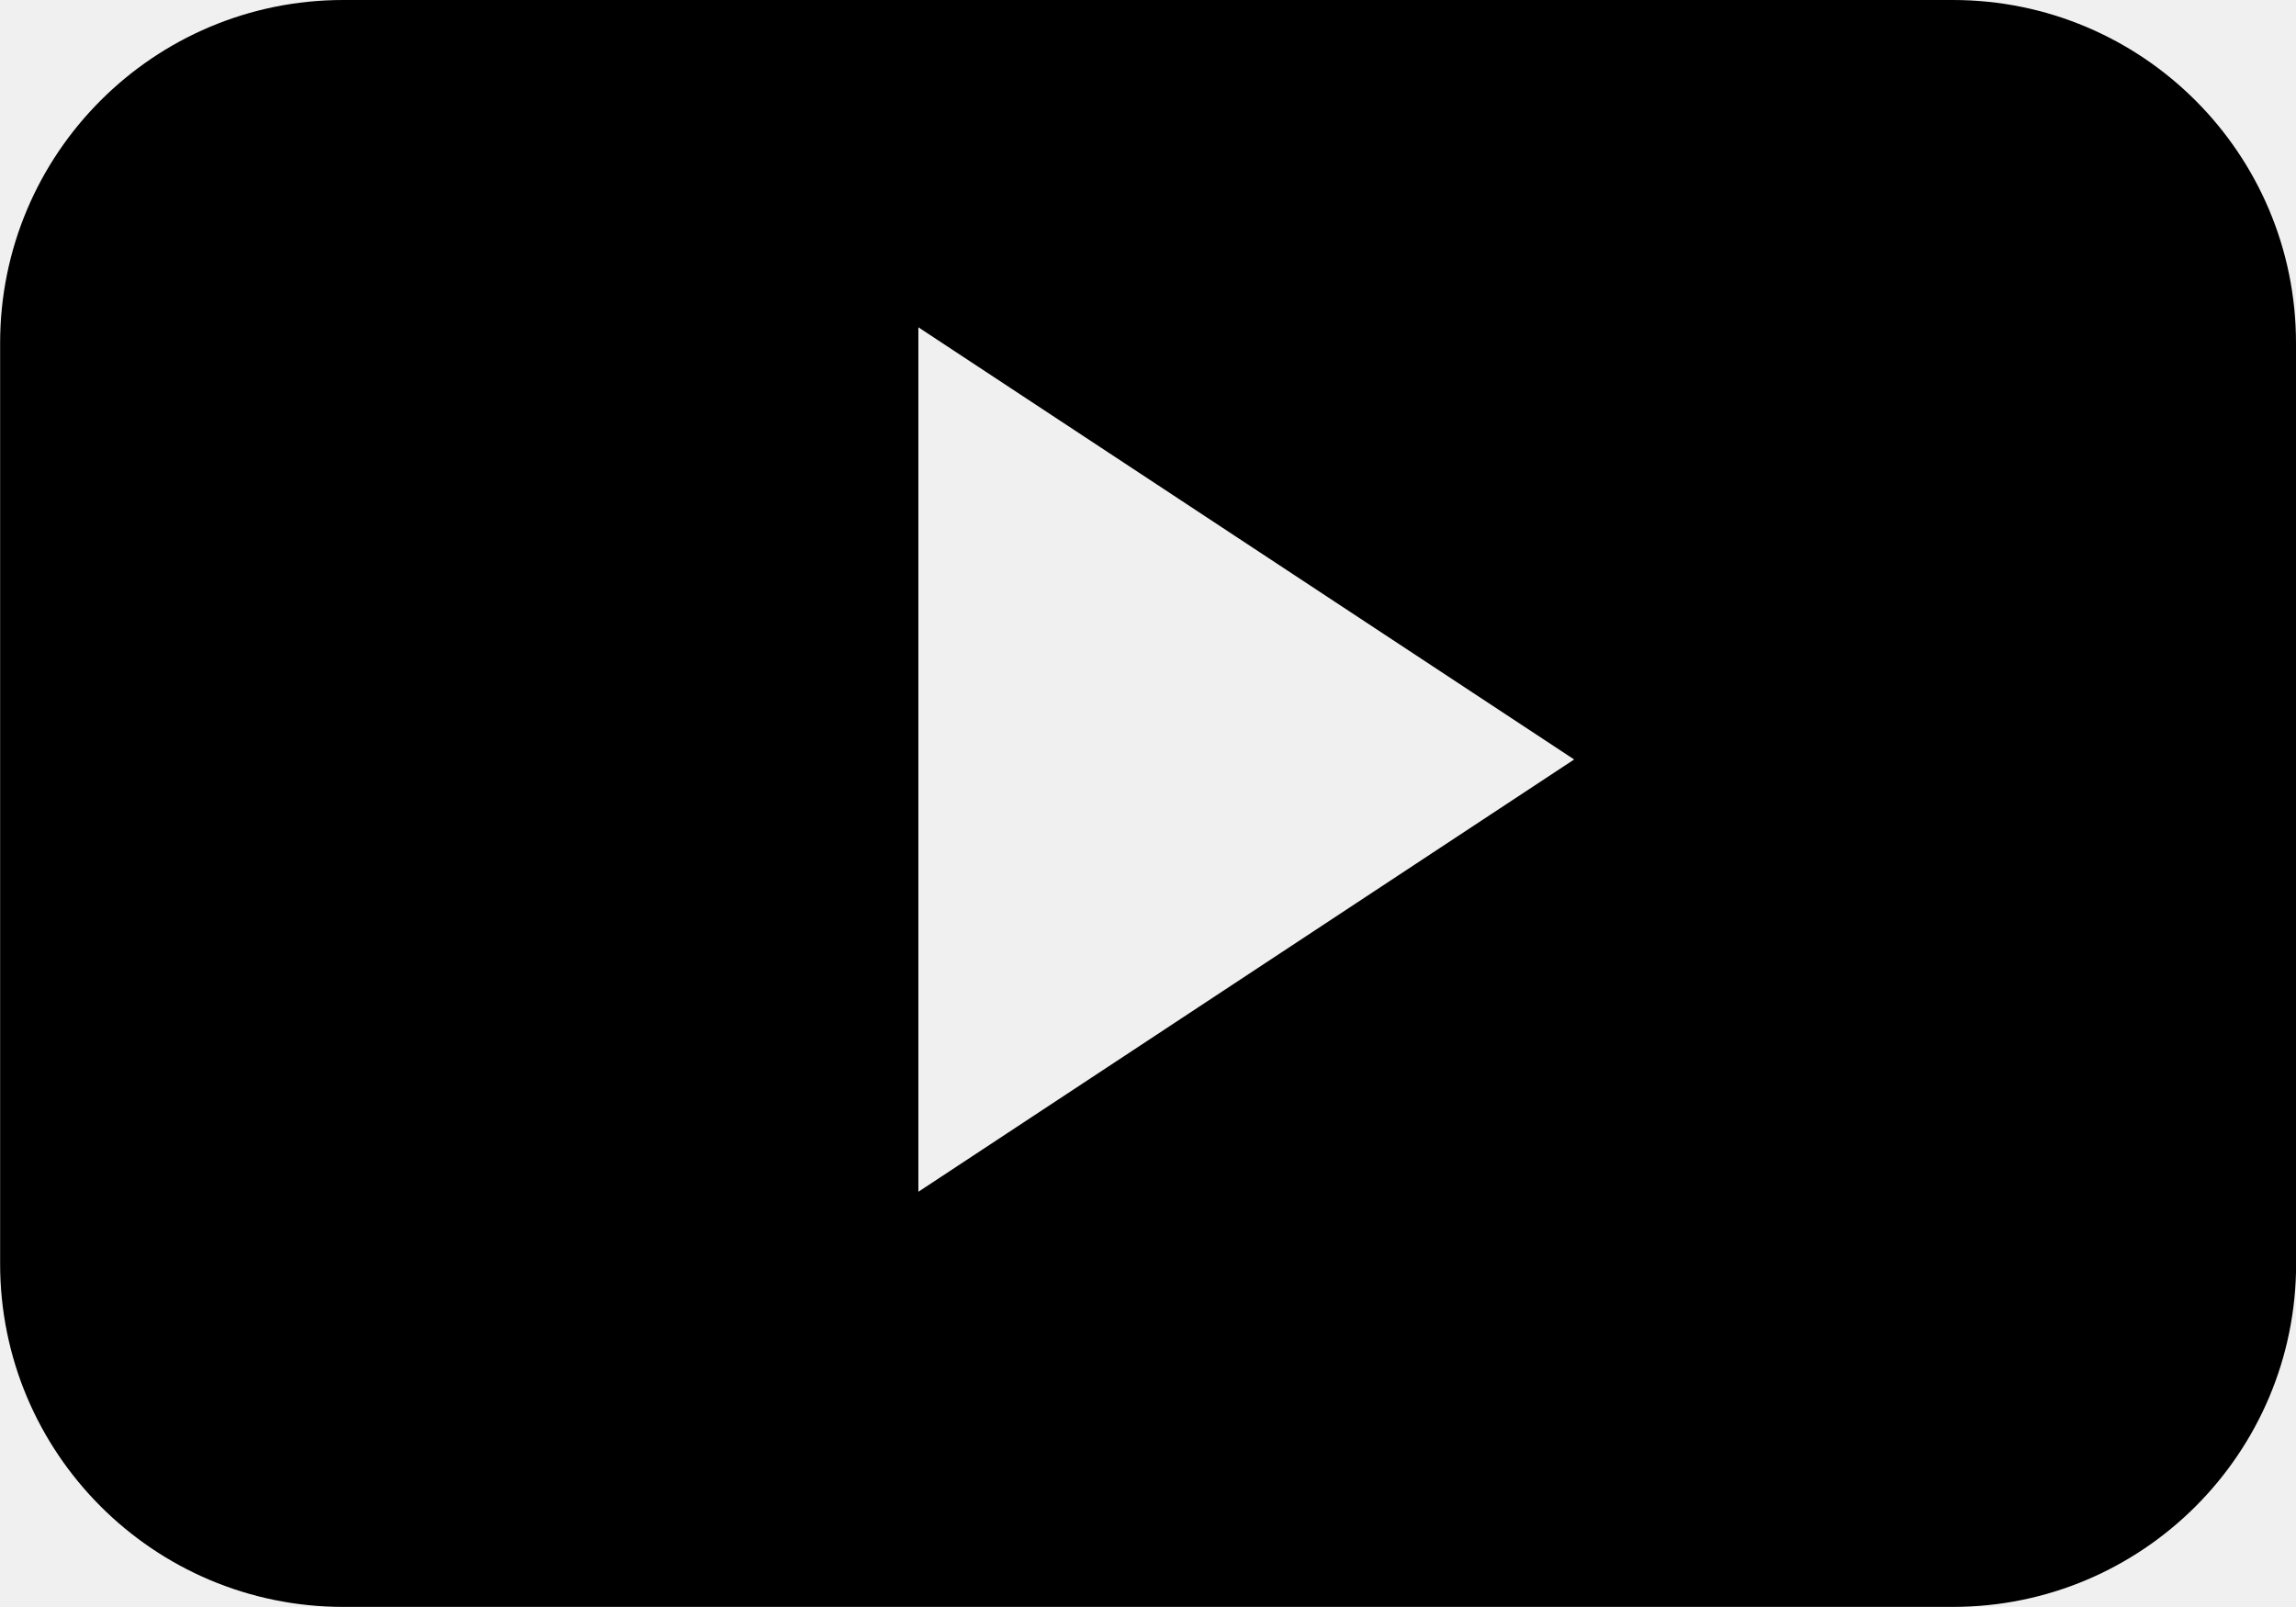
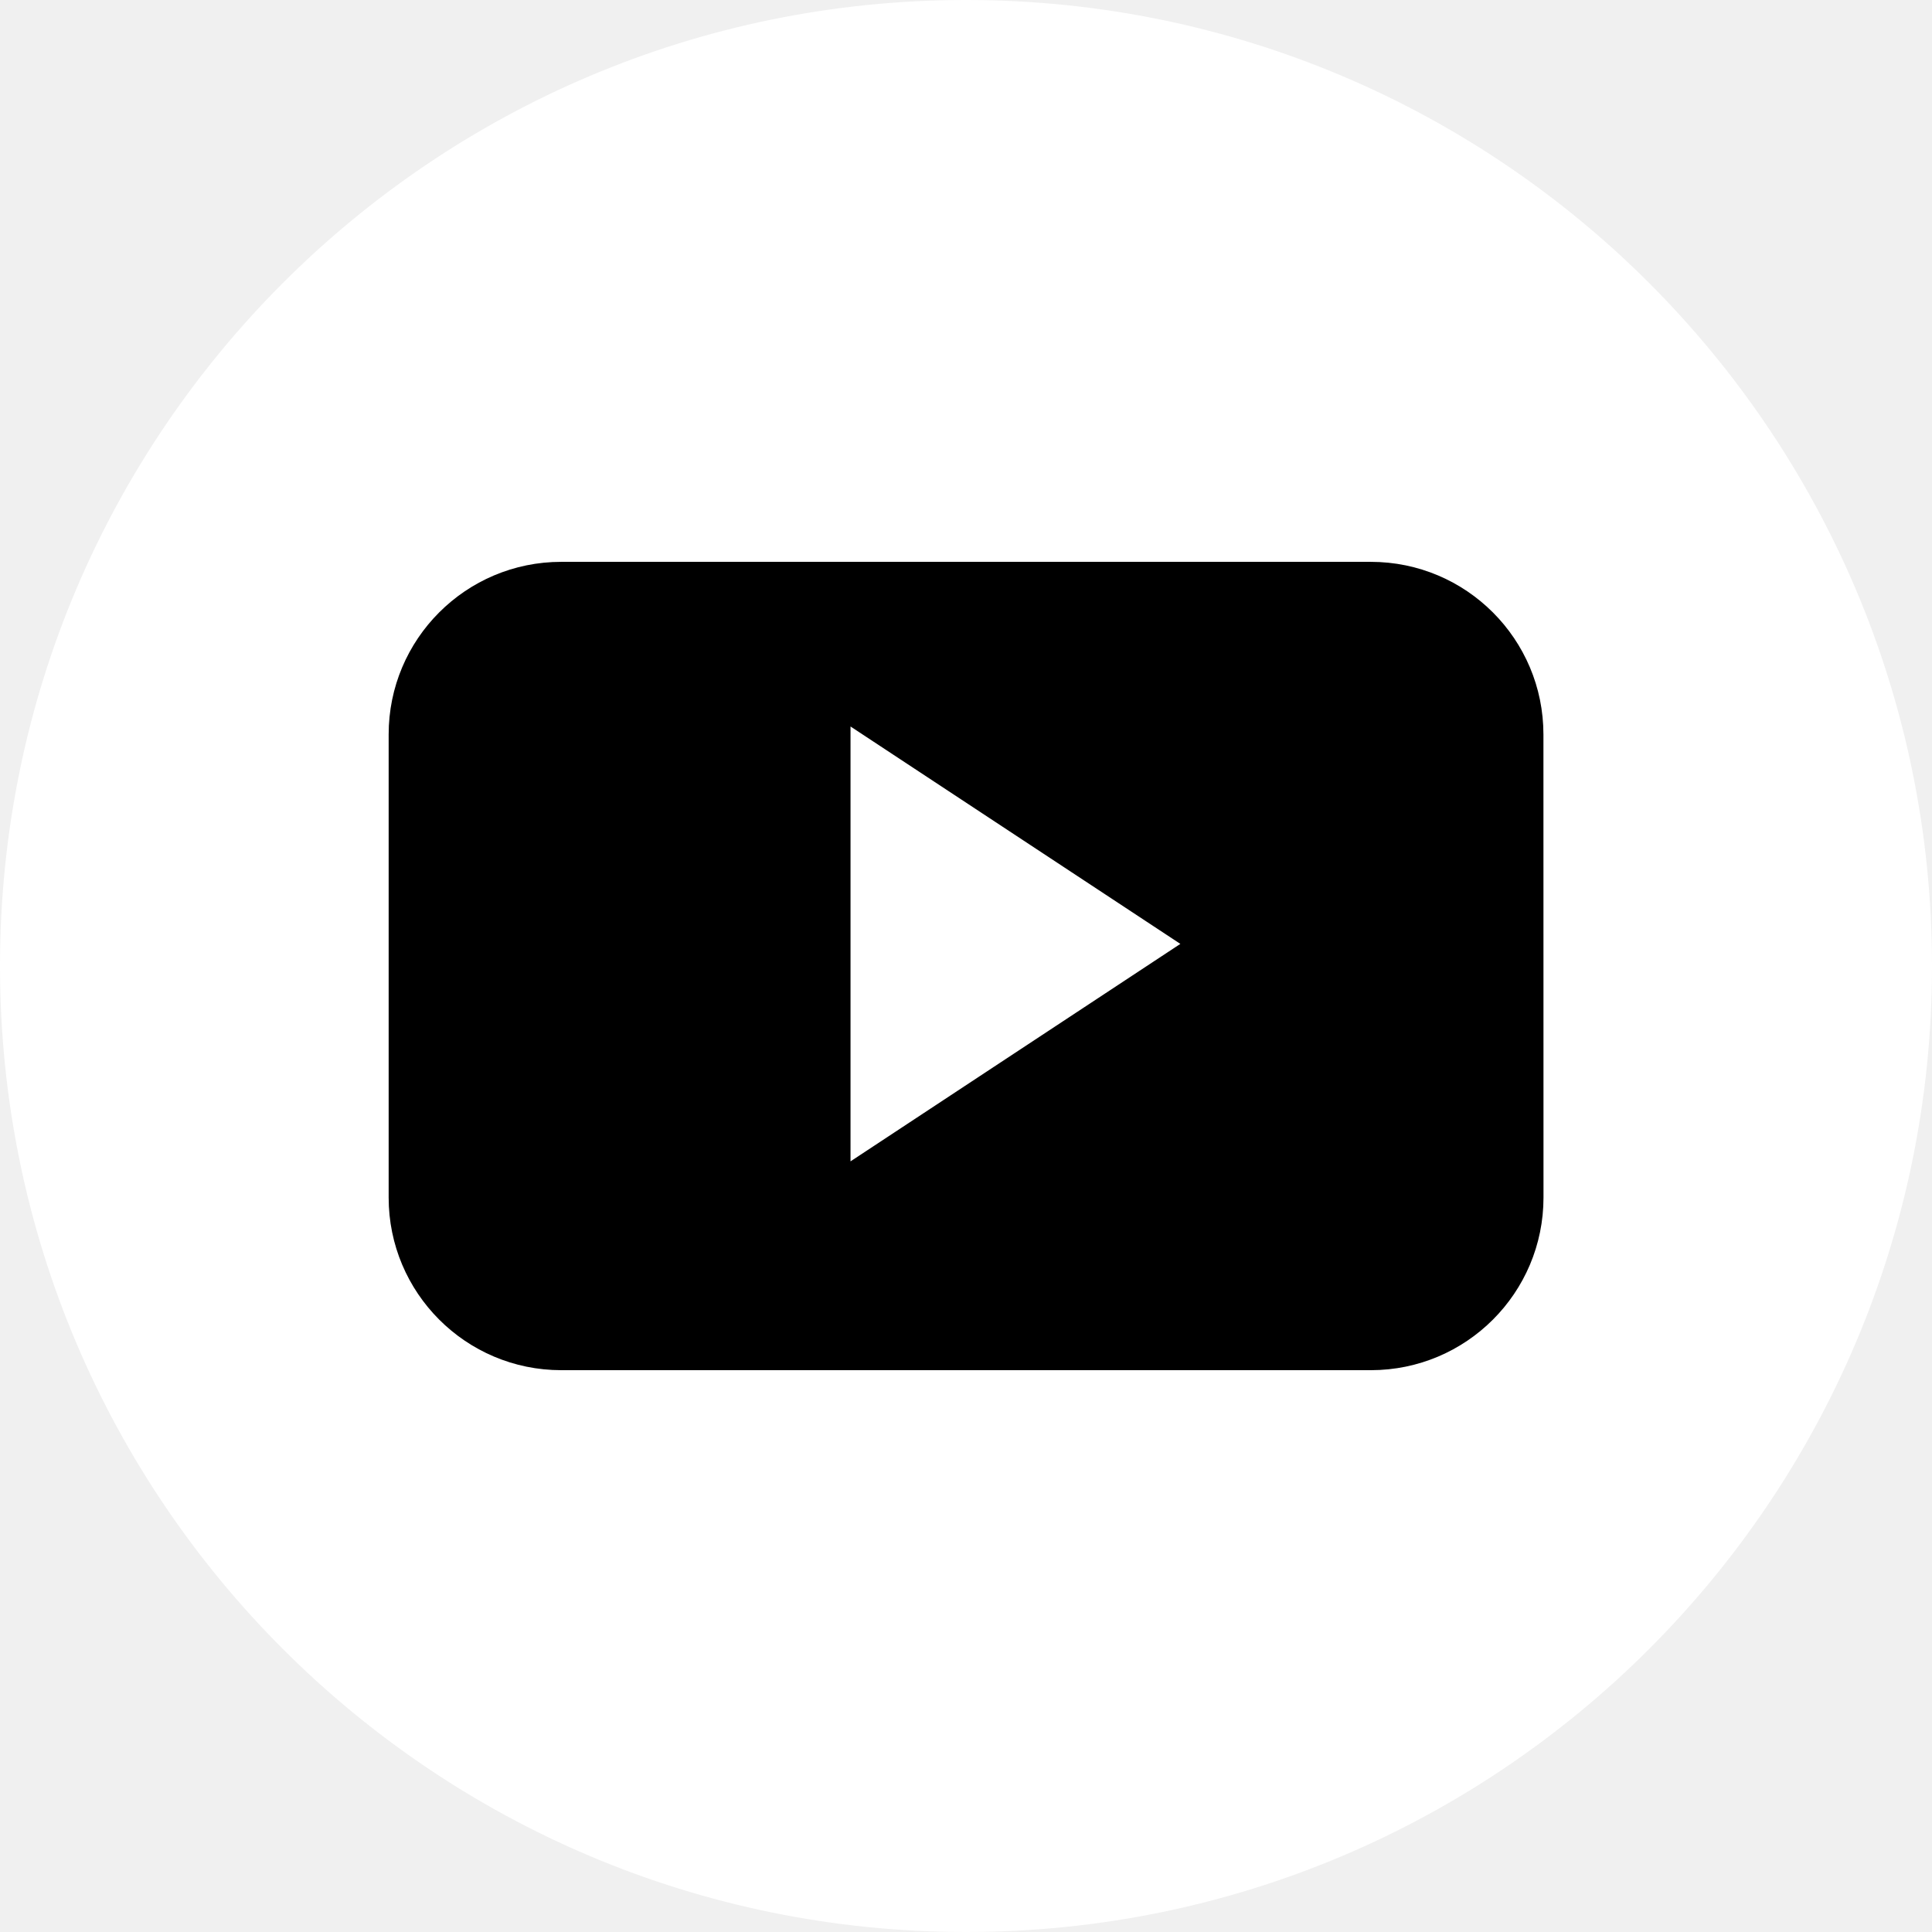
- <svg xmlns="http://www.w3.org/2000/svg" width="37.561" height="26.291" viewBox="0 0 37.561 26.291">
+ <svg xmlns="http://www.w3.org/2000/svg" width="62.838" height="62.838" viewBox="0 0 62.838 62.838">
  <defs>
-     <style>.a{fill-rule:evenodd;}</style>
+     <style>.a{fill:#fff;}.b{fill-rule:evenodd;}</style>
  </defs>
-   <g transform="translate(-3702.084 -3123.876)">
-     <path class="a" d="M3739.645,3129.492a5.614,5.614,0,0,0-5.614-5.616H3707.7a5.613,5.613,0,0,0-5.614,5.616v15.059a5.614,5.614,0,0,0,5.614,5.616h26.333a5.615,5.615,0,0,0,5.614-5.616Zm-22.537,13.883v-14.144l10.728,7.071Zm0,0" />
+   <g transform="translate(-3689.445 -3105.602)">
+     <circle class="a" cx="31.419" cy="31.419" r="31.419" transform="translate(3689.445 3105.602)" />
+     <path class="b" d="M3739.645,3129.492a5.614,5.614,0,0,0-5.614-5.616H3707.7a5.613,5.613,0,0,0-5.614,5.616v15.059a5.614,5.614,0,0,0,5.614,5.616h26.333a5.615,5.615,0,0,0,5.614-5.616Zm-22.537,13.883v-14.144l10.728,7.071Zm0,0" />
  </g>
</svg>
